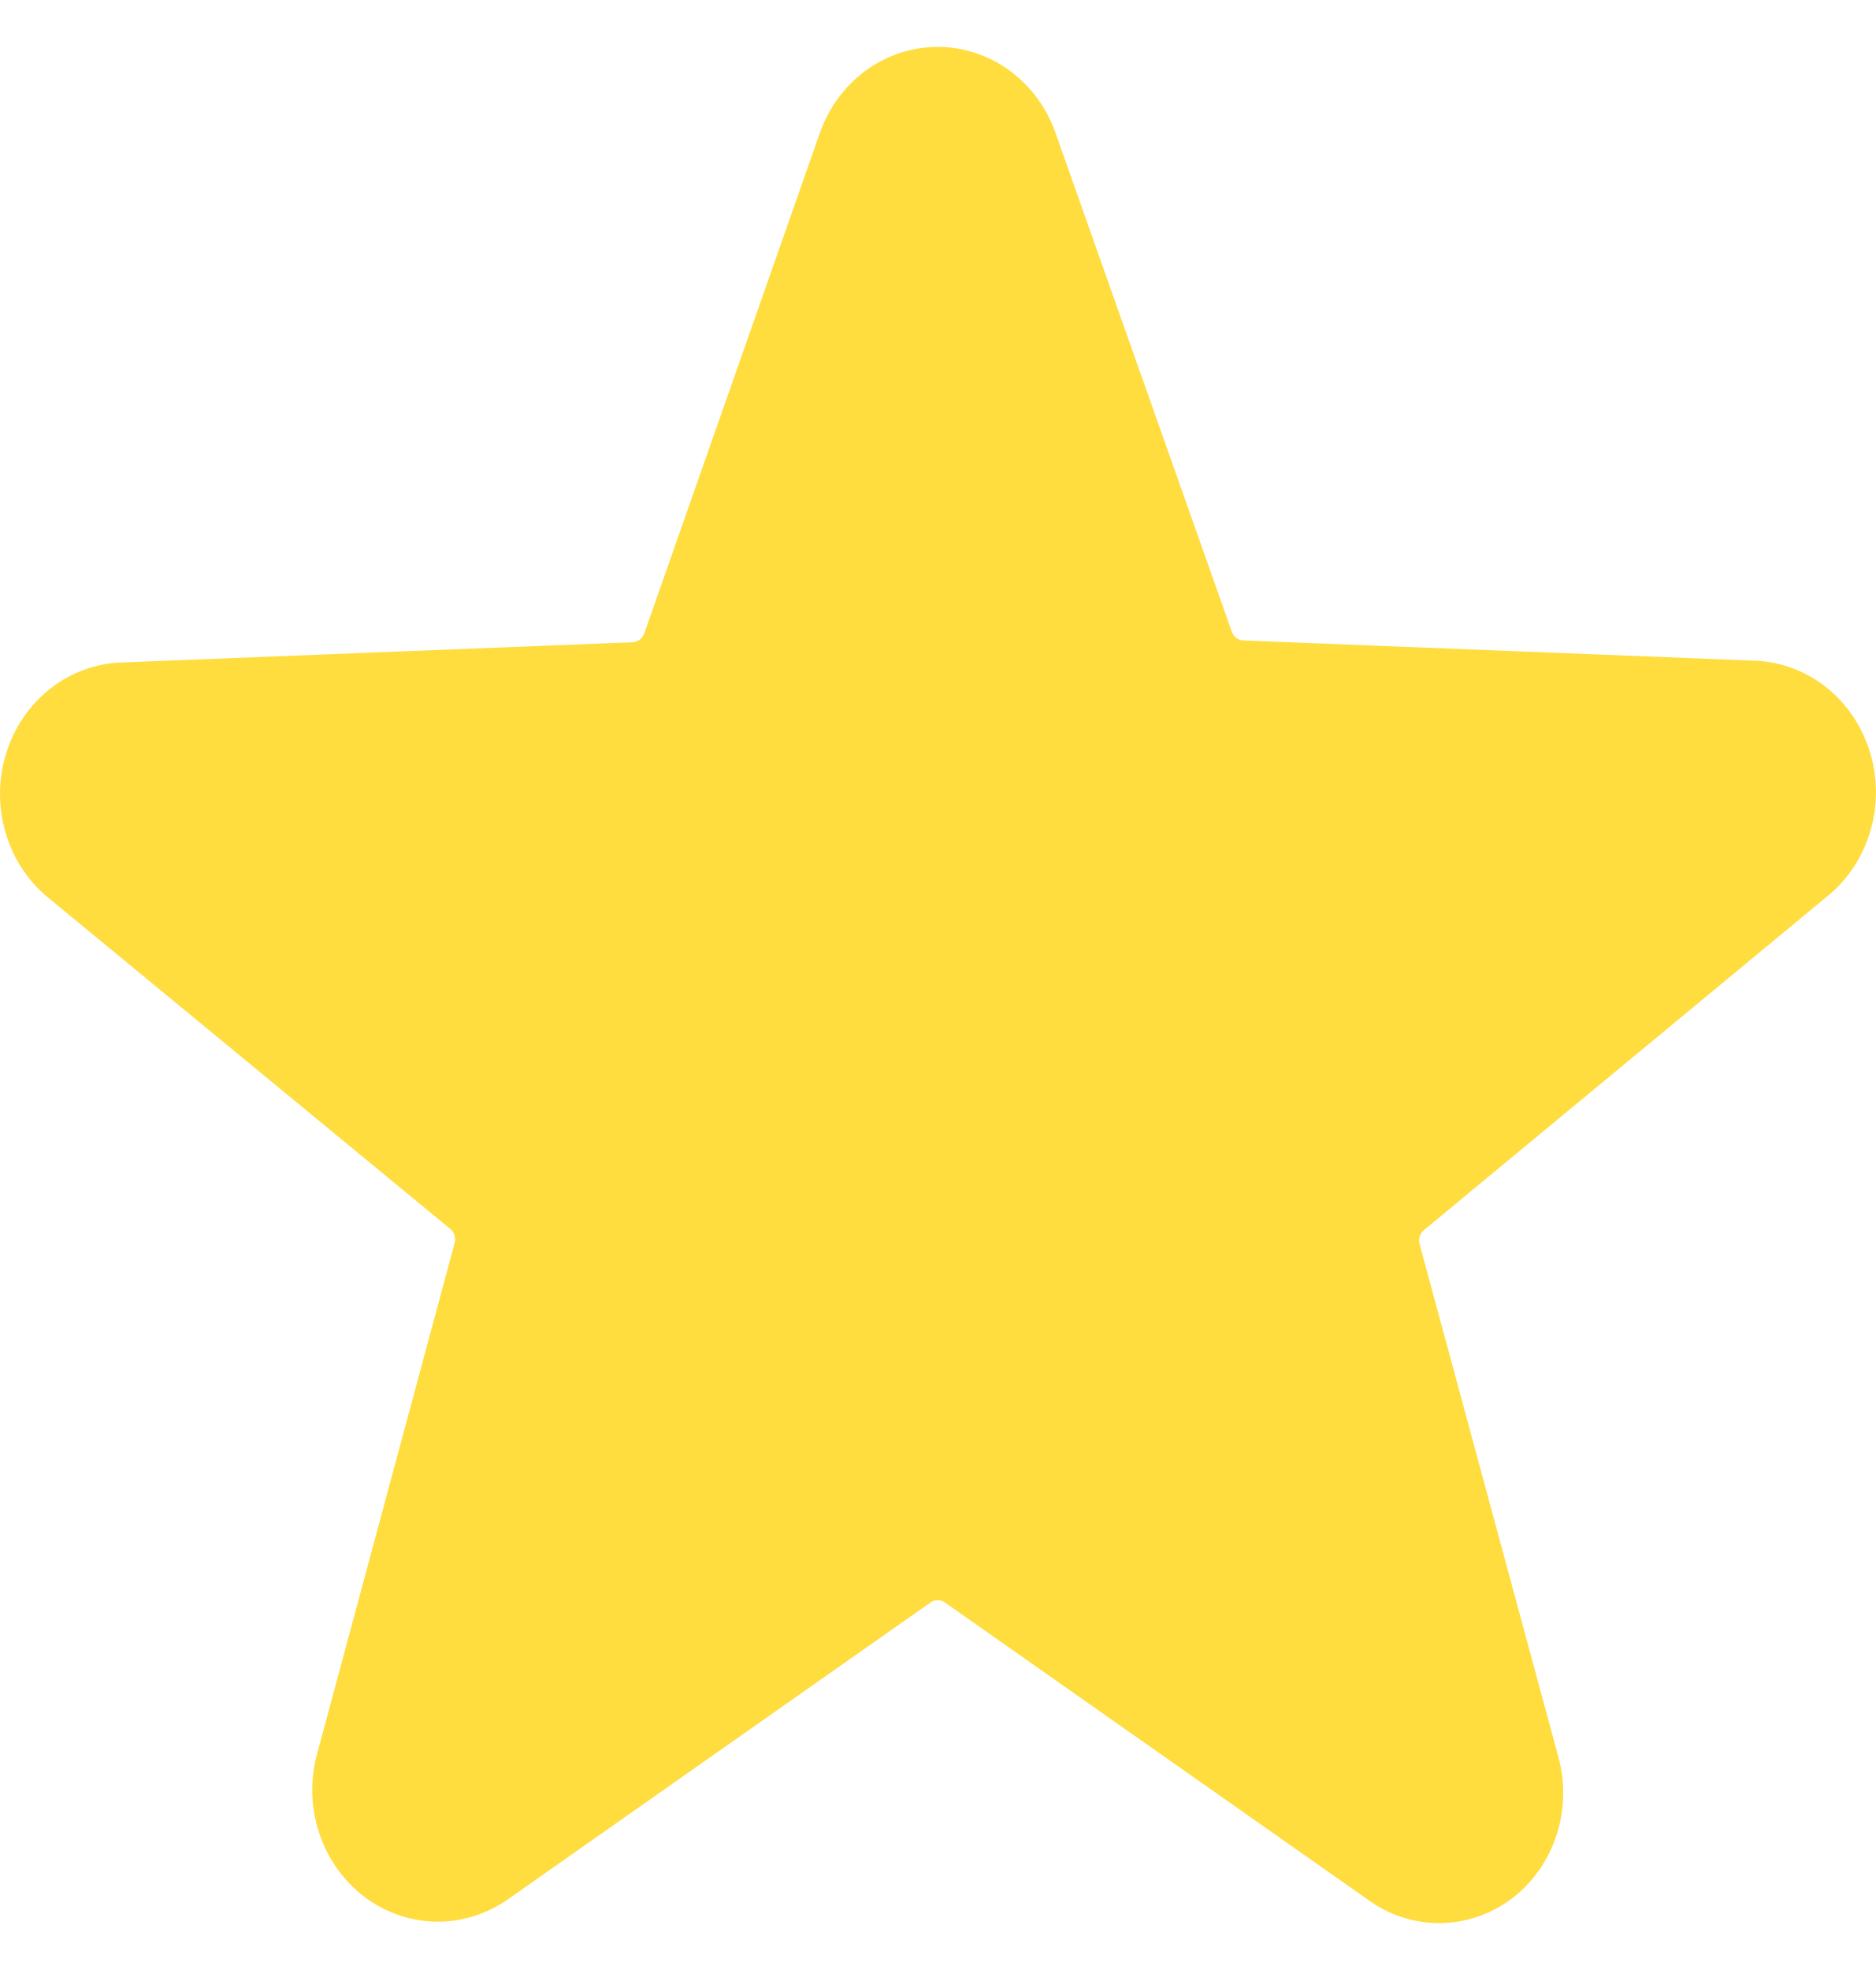
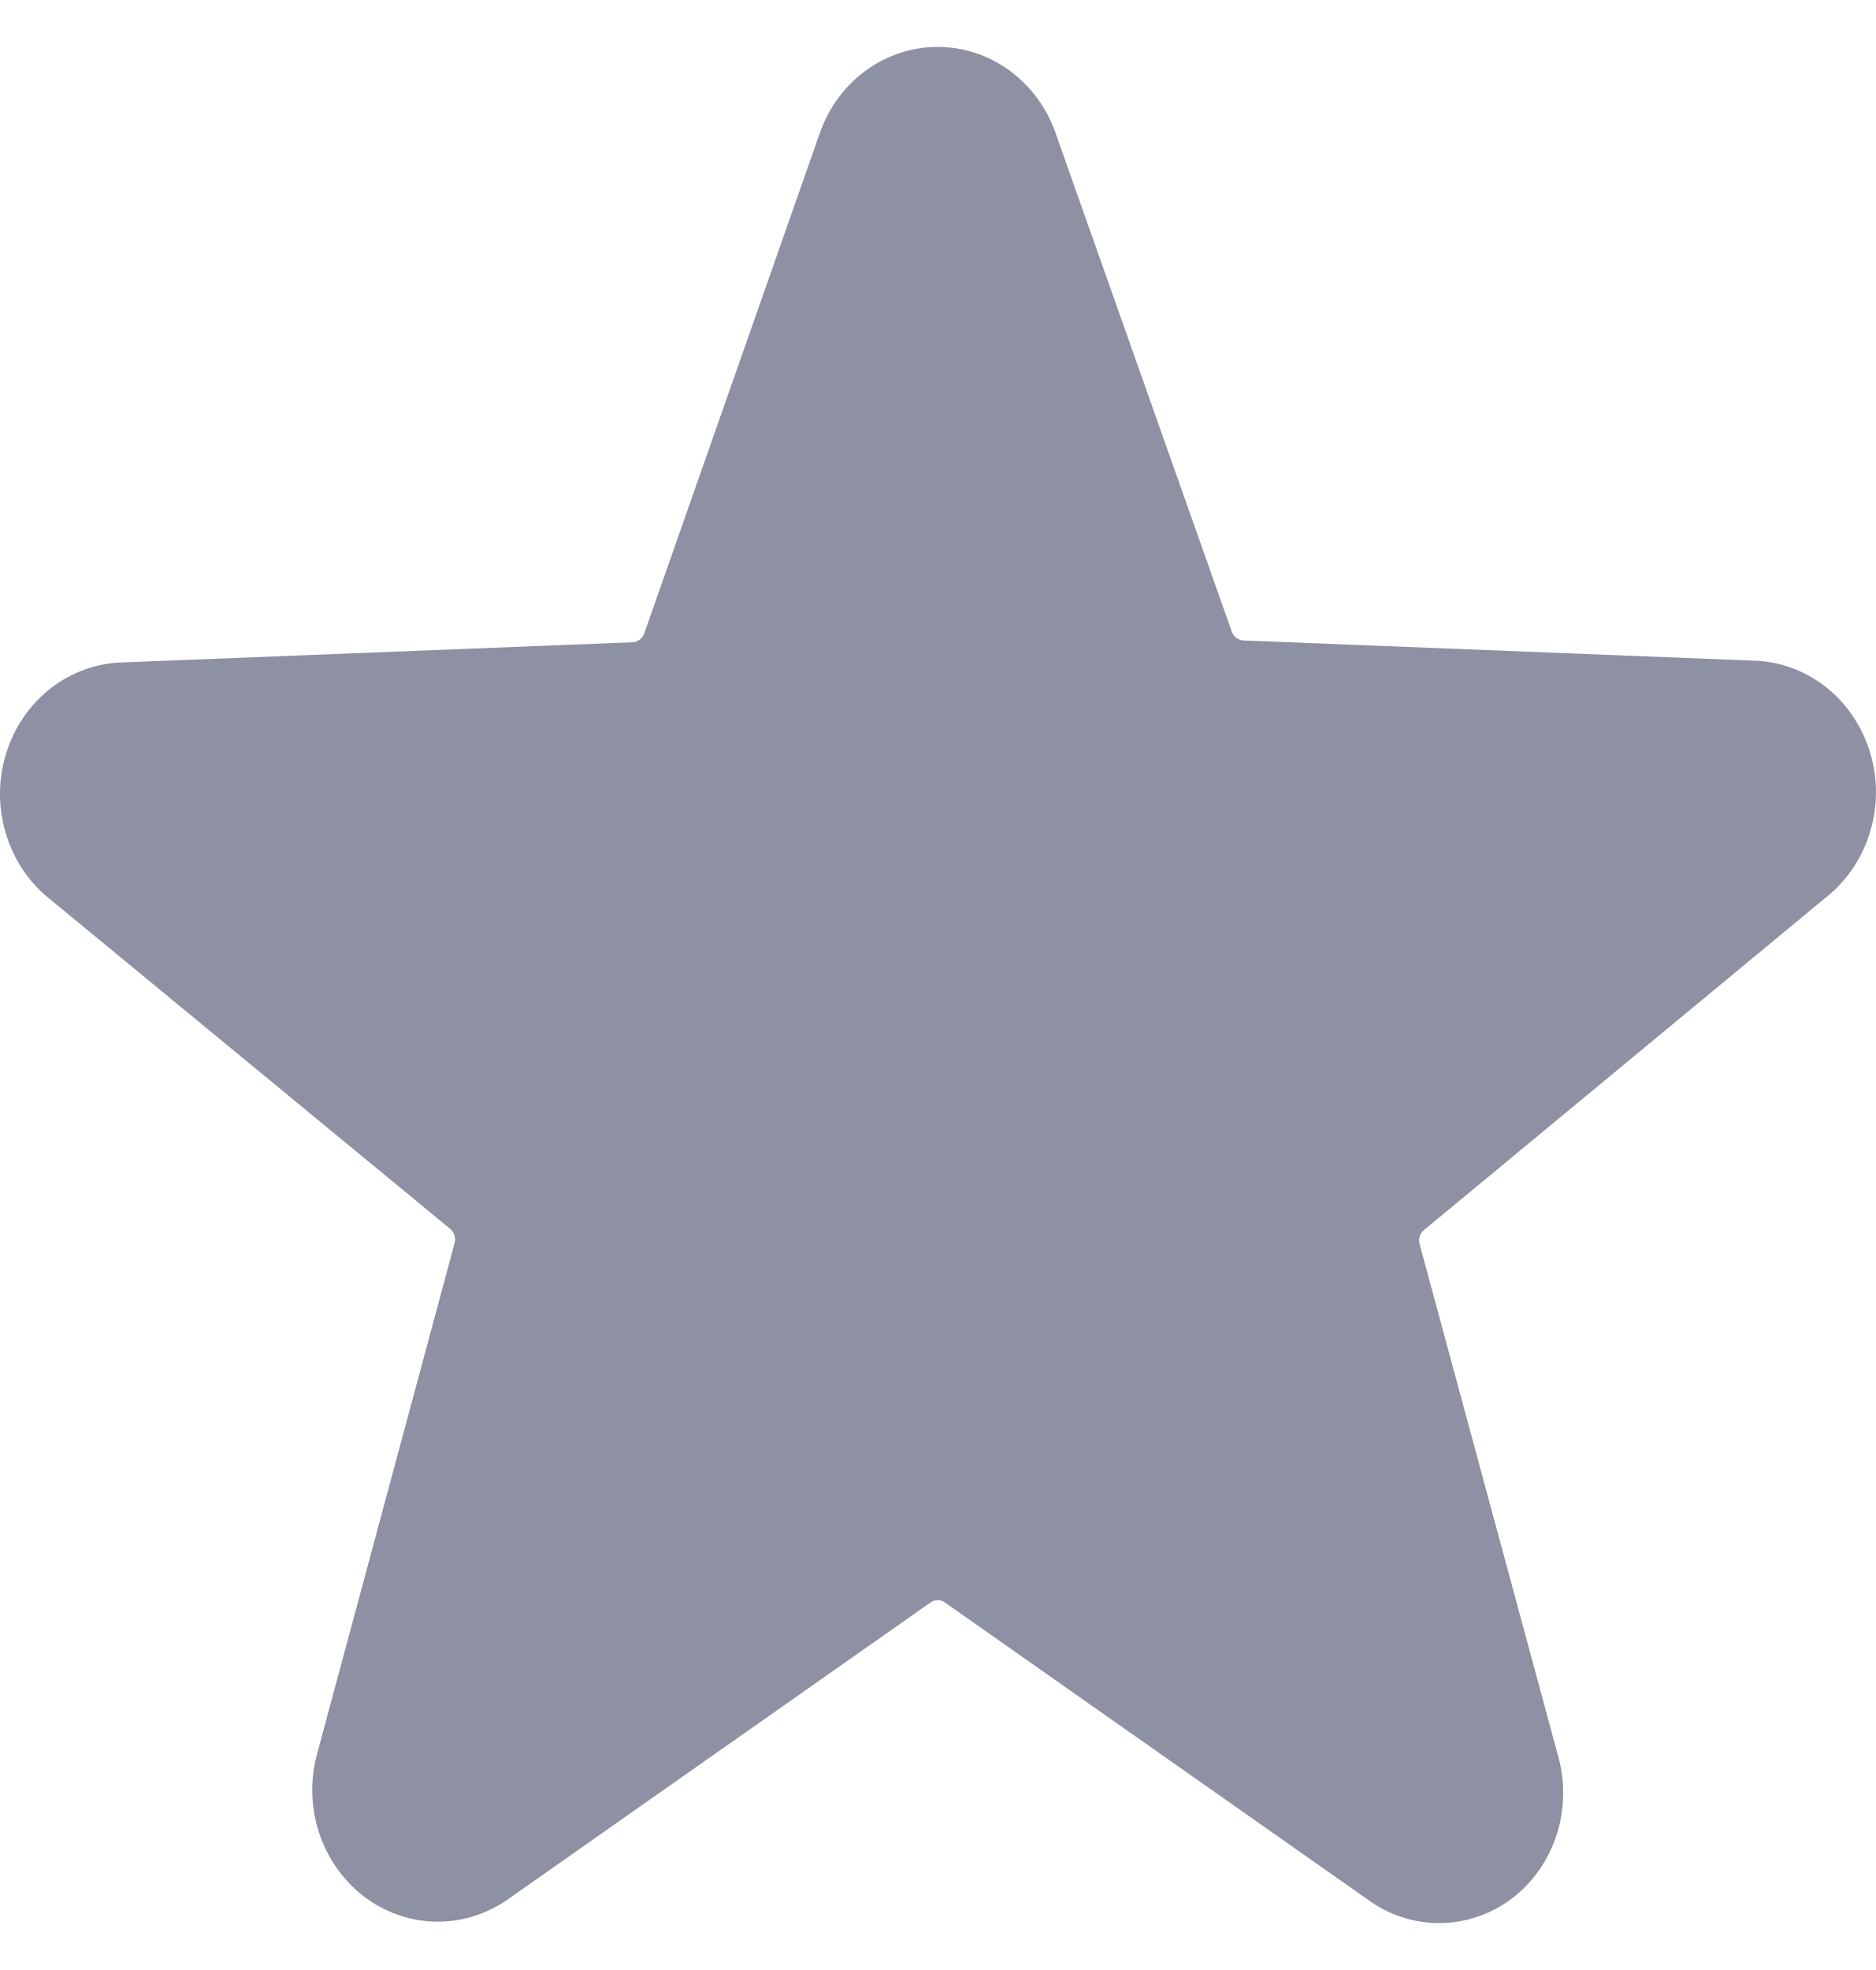
<svg xmlns="http://www.w3.org/2000/svg" width="20" height="21" viewBox="0 0 20 21" fill="none">
-   <path d="M19.461 9.571C19.685 9.396 19.851 9.152 19.936 8.872C20.022 8.593 20.021 8.293 19.935 8.014C19.849 7.736 19.683 7.492 19.458 7.317C19.233 7.143 18.962 7.047 18.682 7.042L13.252 6.827C13.225 6.825 13.2 6.815 13.178 6.798C13.157 6.781 13.141 6.758 13.132 6.732L11.255 1.422C11.161 1.151 10.989 0.918 10.764 0.753C10.54 0.588 10.271 0.5 9.997 0.5C9.722 0.5 9.455 0.588 9.229 0.753C9.004 0.918 8.833 1.151 8.739 1.422L6.869 6.751C6.859 6.777 6.843 6.8 6.822 6.817C6.8 6.834 6.775 6.844 6.748 6.846L1.318 7.061C1.038 7.066 0.767 7.162 0.542 7.336C0.317 7.511 0.15 7.755 0.065 8.033C-0.021 8.312 -0.022 8.612 0.064 8.891C0.149 9.171 0.315 9.415 0.539 9.59L4.799 13.099C4.82 13.116 4.836 13.14 4.845 13.167C4.853 13.194 4.854 13.223 4.847 13.25L3.381 18.694C3.305 18.971 3.312 19.266 3.402 19.538C3.492 19.811 3.66 20.048 3.882 20.218C4.105 20.387 4.372 20.48 4.648 20.485C4.923 20.489 5.193 20.404 5.42 20.243L9.922 17.081C9.944 17.066 9.97 17.057 9.997 17.057C10.024 17.057 10.05 17.066 10.072 17.081L14.573 20.243C14.798 20.41 15.067 20.5 15.343 20.5C15.618 20.5 15.887 20.41 16.112 20.243C16.335 20.075 16.503 19.839 16.593 19.567C16.682 19.296 16.689 19.001 16.613 18.725L15.135 13.263C15.127 13.236 15.127 13.206 15.136 13.179C15.145 13.152 15.161 13.128 15.183 13.111L19.461 9.571Z" fill="#FFDD3F" />
+   <path d="M19.461 9.571C19.685 9.396 19.851 9.152 19.936 8.872C20.022 8.593 20.021 8.293 19.935 8.014C19.849 7.736 19.683 7.492 19.458 7.317C19.233 7.143 18.962 7.047 18.682 7.042L13.252 6.827C13.225 6.825 13.2 6.815 13.178 6.798C13.157 6.781 13.141 6.758 13.132 6.732L11.255 1.422C11.161 1.151 10.989 0.918 10.764 0.753C10.54 0.588 10.271 0.5 9.997 0.5C9.722 0.5 9.455 0.588 9.229 0.753C9.004 0.918 8.833 1.151 8.739 1.422L6.869 6.751C6.859 6.777 6.843 6.8 6.822 6.817C6.8 6.834 6.775 6.844 6.748 6.846L1.318 7.061C1.038 7.066 0.767 7.162 0.542 7.336C0.317 7.511 0.15 7.755 0.065 8.033C-0.021 8.312 -0.022 8.612 0.064 8.891C0.149 9.171 0.315 9.415 0.539 9.59L4.799 13.099C4.82 13.116 4.836 13.14 4.845 13.167C4.853 13.194 4.854 13.223 4.847 13.25L3.381 18.694C3.305 18.971 3.312 19.266 3.402 19.538C3.492 19.811 3.66 20.048 3.882 20.218C4.105 20.387 4.372 20.48 4.648 20.485C4.923 20.489 5.193 20.404 5.42 20.243L9.922 17.081C9.944 17.066 9.97 17.057 9.997 17.057C10.024 17.057 10.05 17.066 10.072 17.081L14.573 20.243C14.798 20.41 15.067 20.5 15.343 20.5C15.618 20.5 15.887 20.41 16.112 20.243C16.335 20.075 16.503 19.839 16.593 19.567C16.682 19.296 16.689 19.001 16.613 18.725L15.135 13.263C15.127 13.236 15.127 13.206 15.136 13.179C15.145 13.152 15.161 13.128 15.183 13.111L19.461 9.571Z" fill="#8D91A3" />
</svg>
